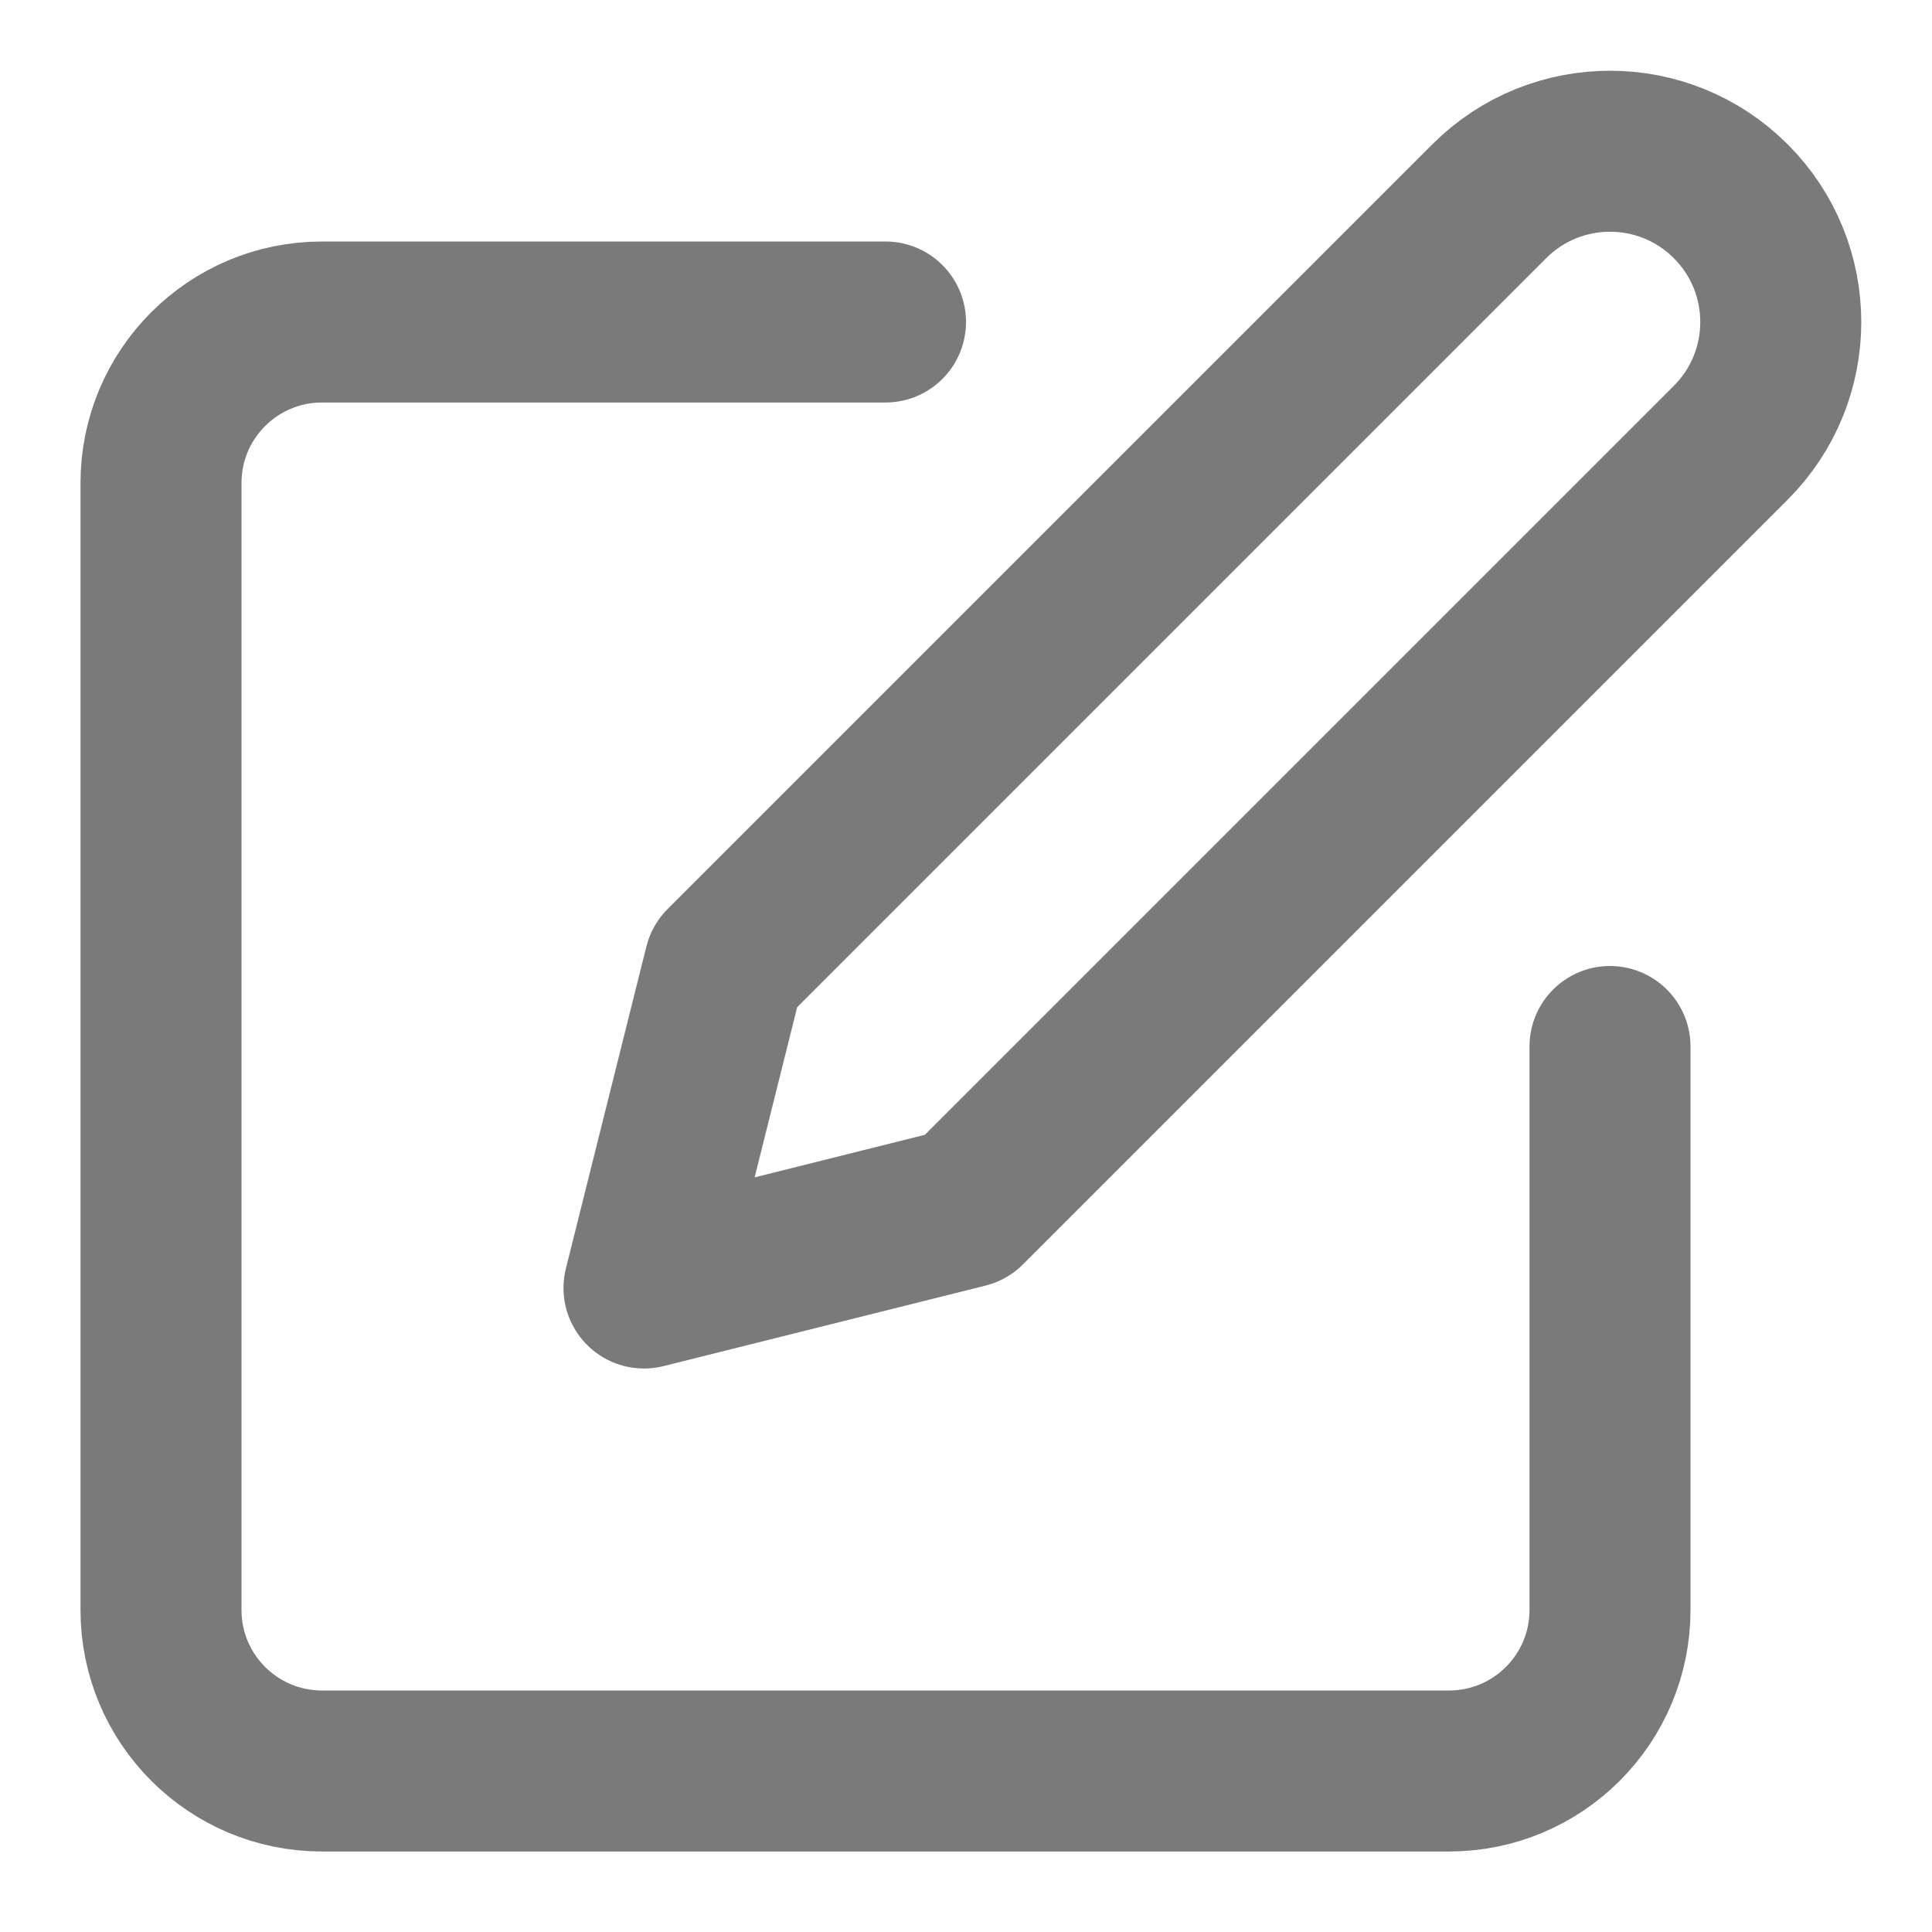
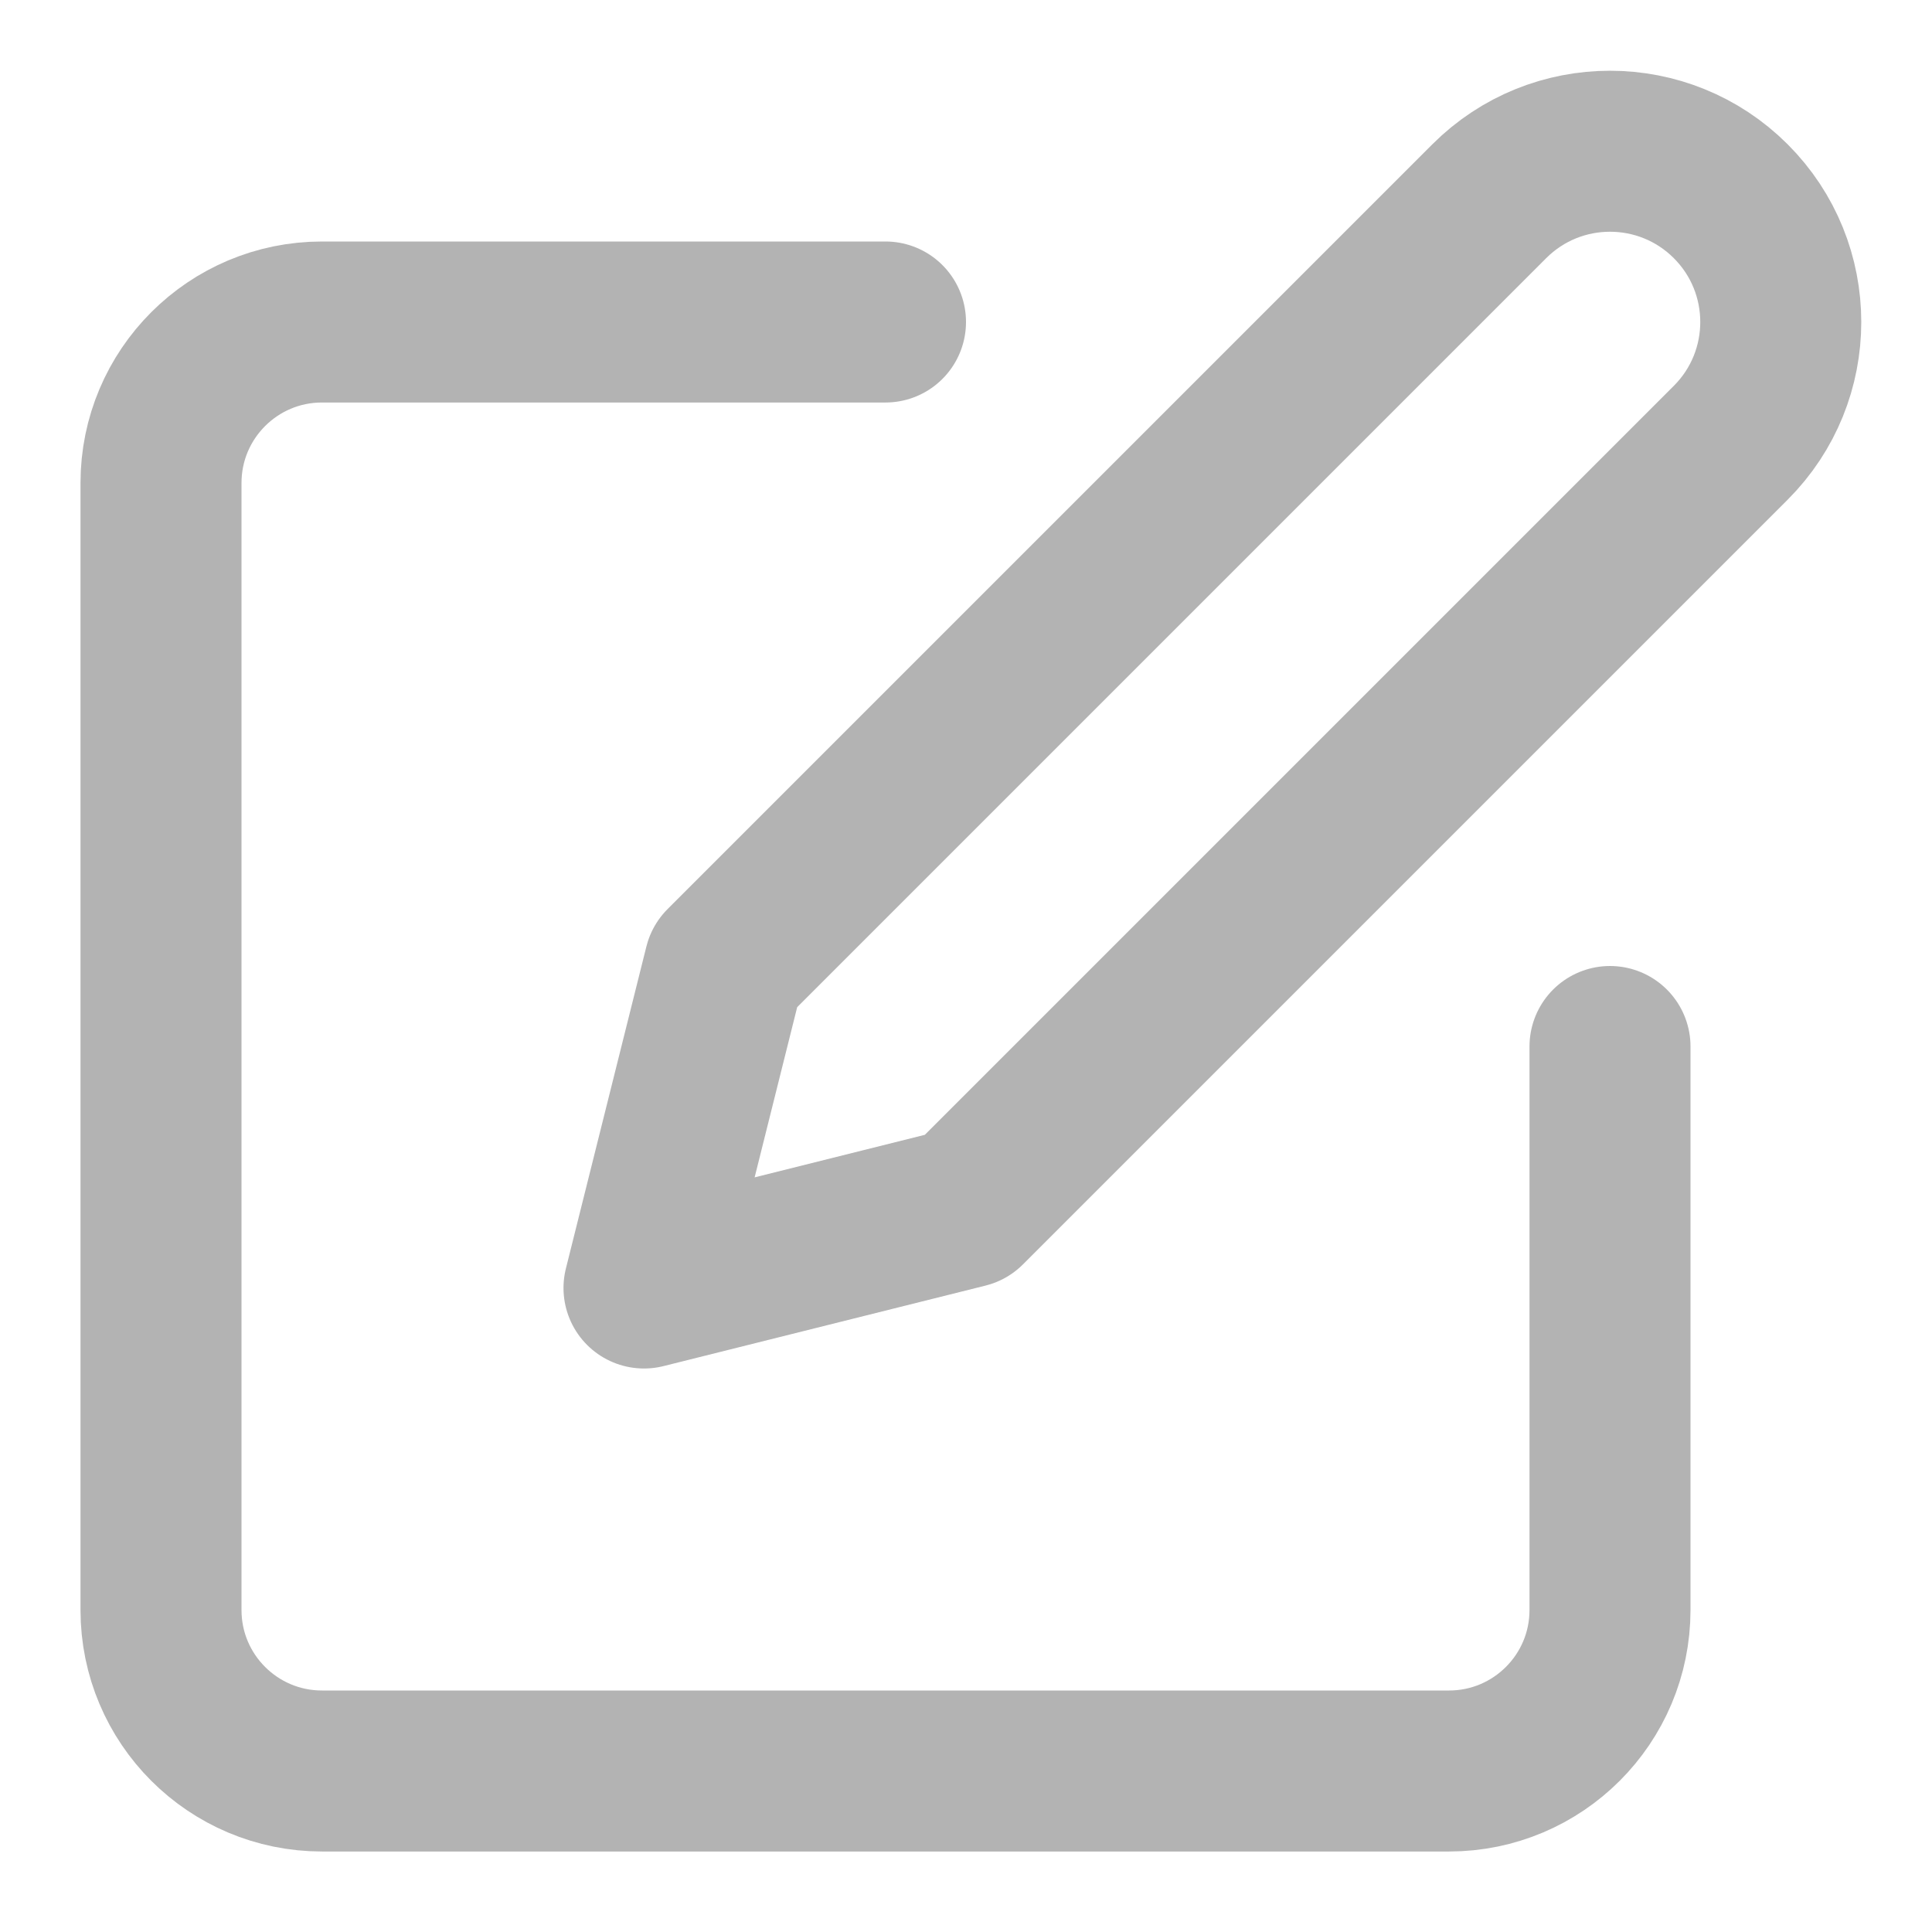
- <svg xmlns="http://www.w3.org/2000/svg" width="24" height="24" viewBox="0 0 24 24" fill="none" stroke="#7B7A7B" stroke-width="2" stroke-linecap="round" stroke-linejoin="round" class="feather feather-edit">
+ <svg xmlns="http://www.w3.org/2000/svg" width="24" height="24" viewBox="0 0 24 24" fill="none" stroke="#b3b3b3" stroke-width="2" stroke-linecap="round" stroke-linejoin="round" class="feather feather-edit">
  <path d="M11 4H4a2 2 0 0 0-2 2v14a2 2 0 0 0 2 2h14a2 2 0 0 0 2-2v-7" />
  <path d="M18.5 2.5a2.121 2.121 0 0 1 3 3L12 15l-4 1 1-4 9.5-9.5z" />
</svg>
